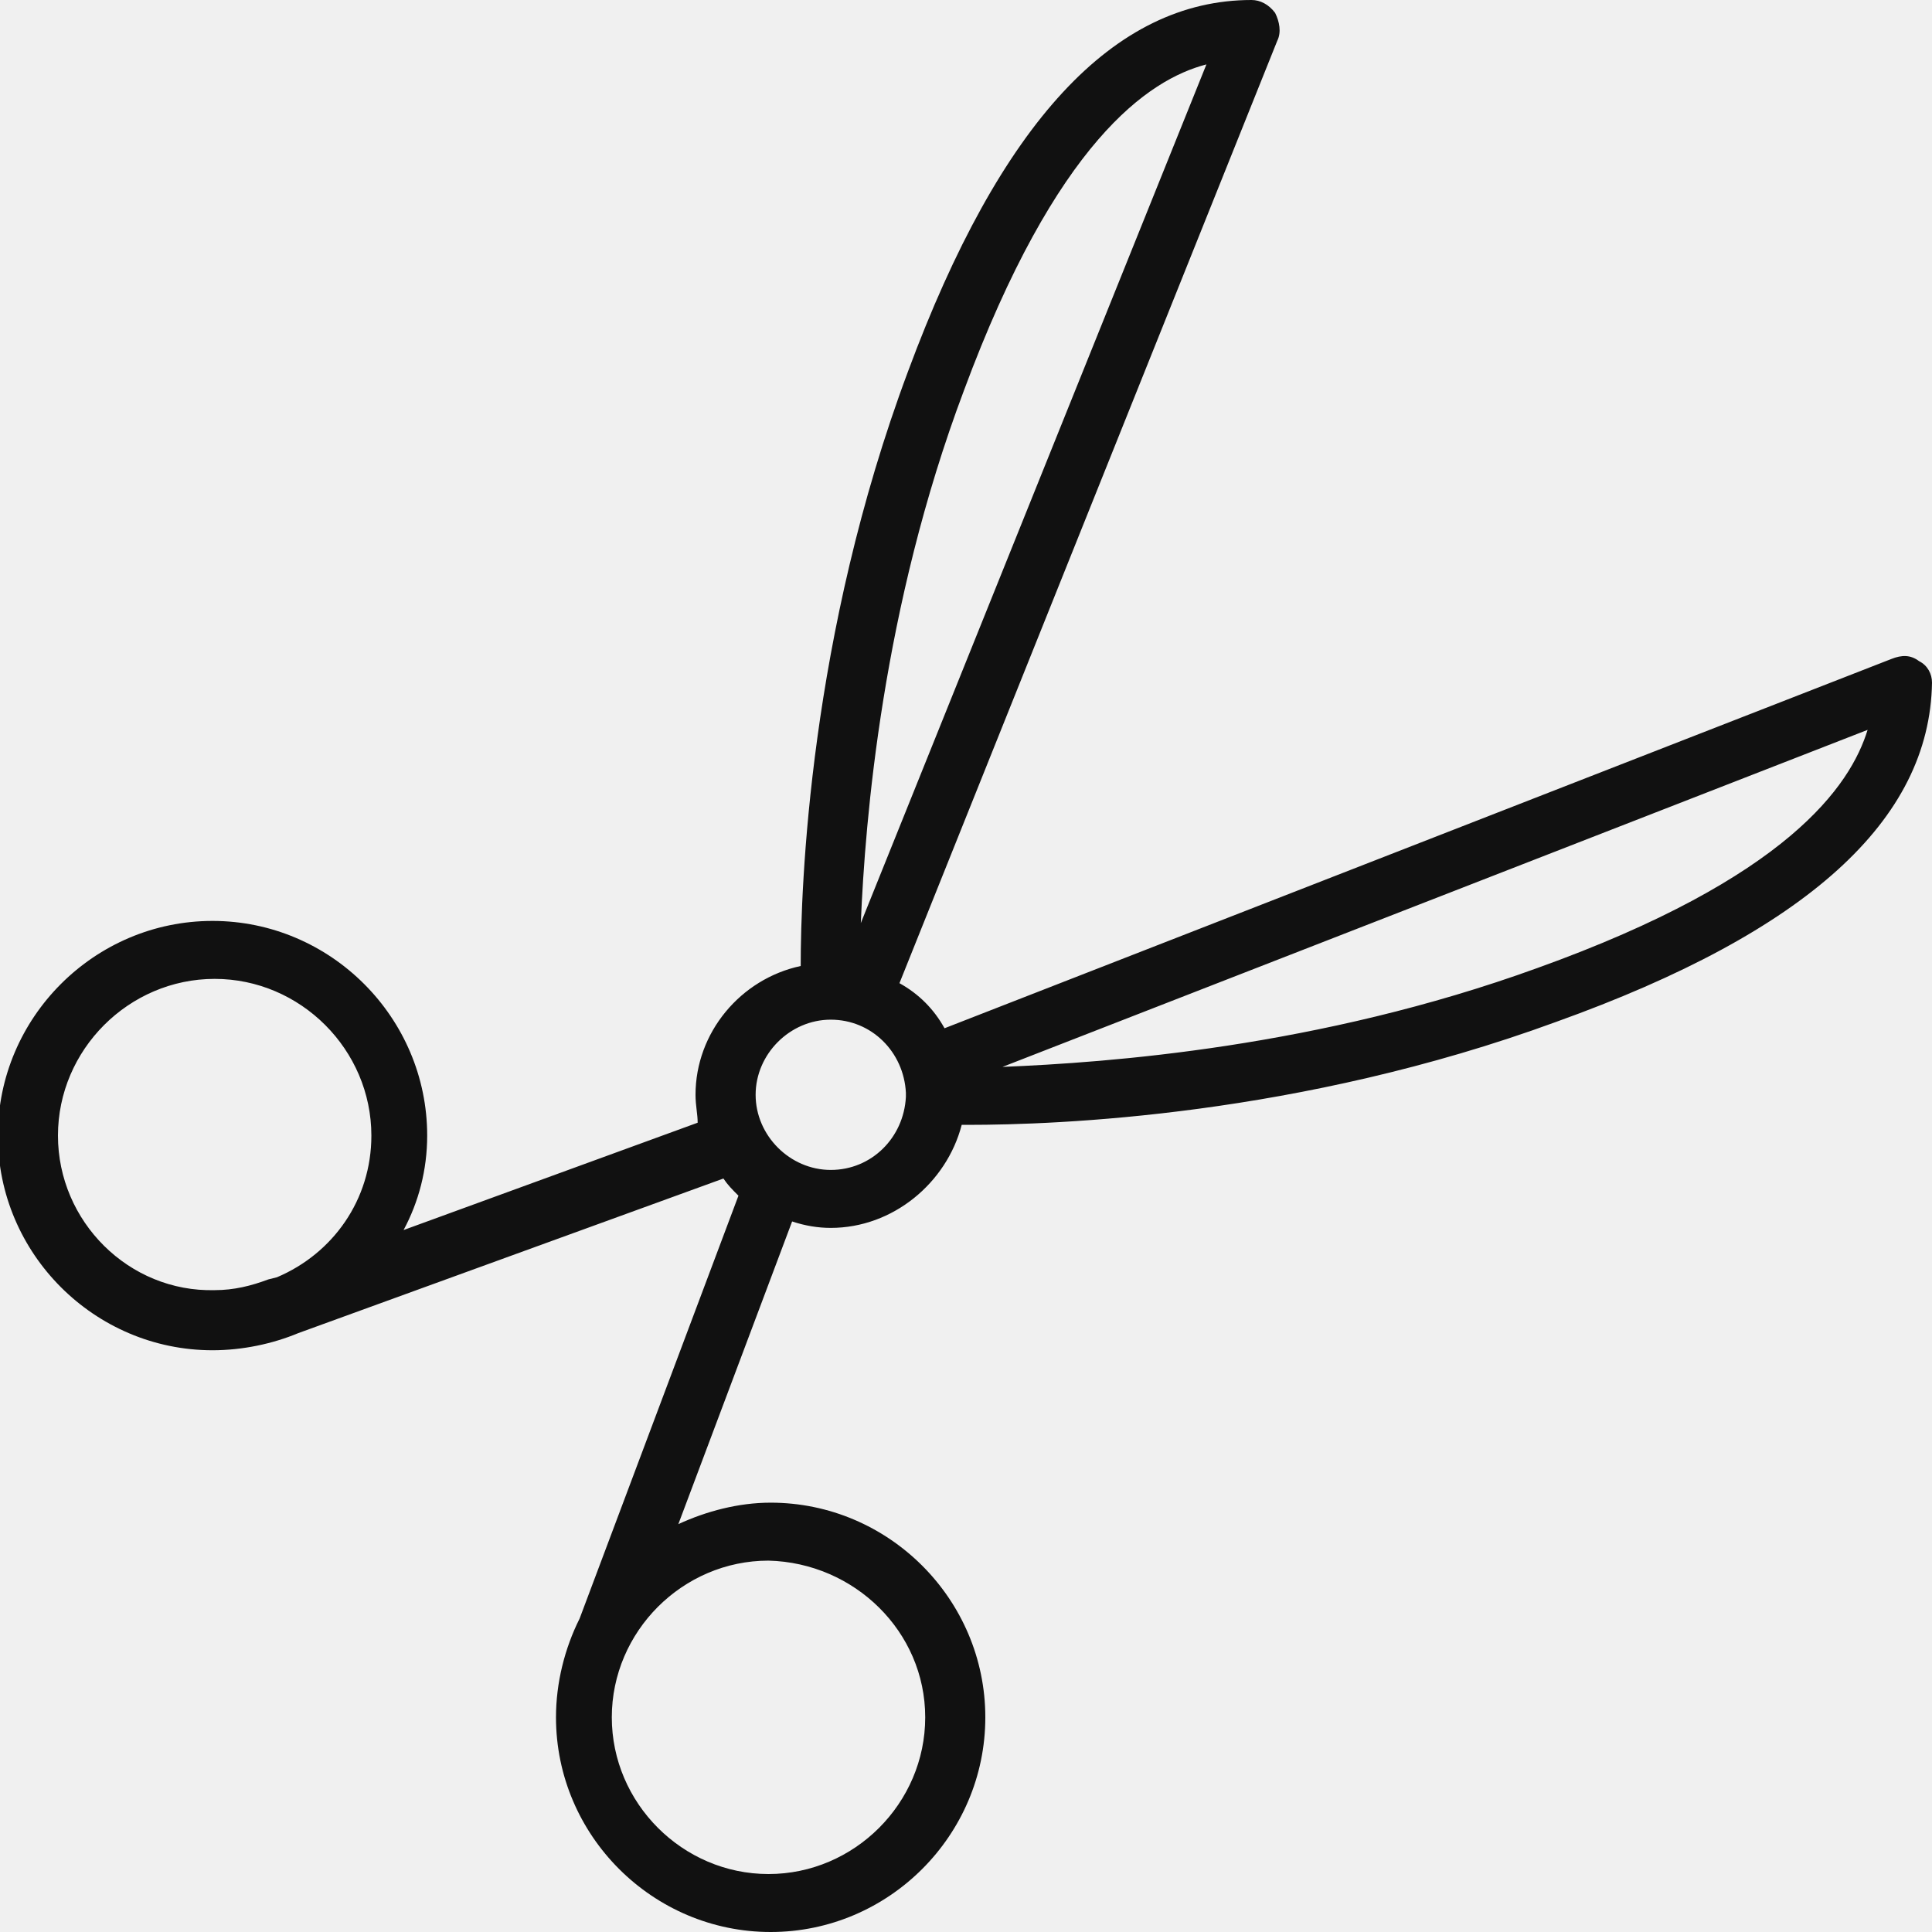
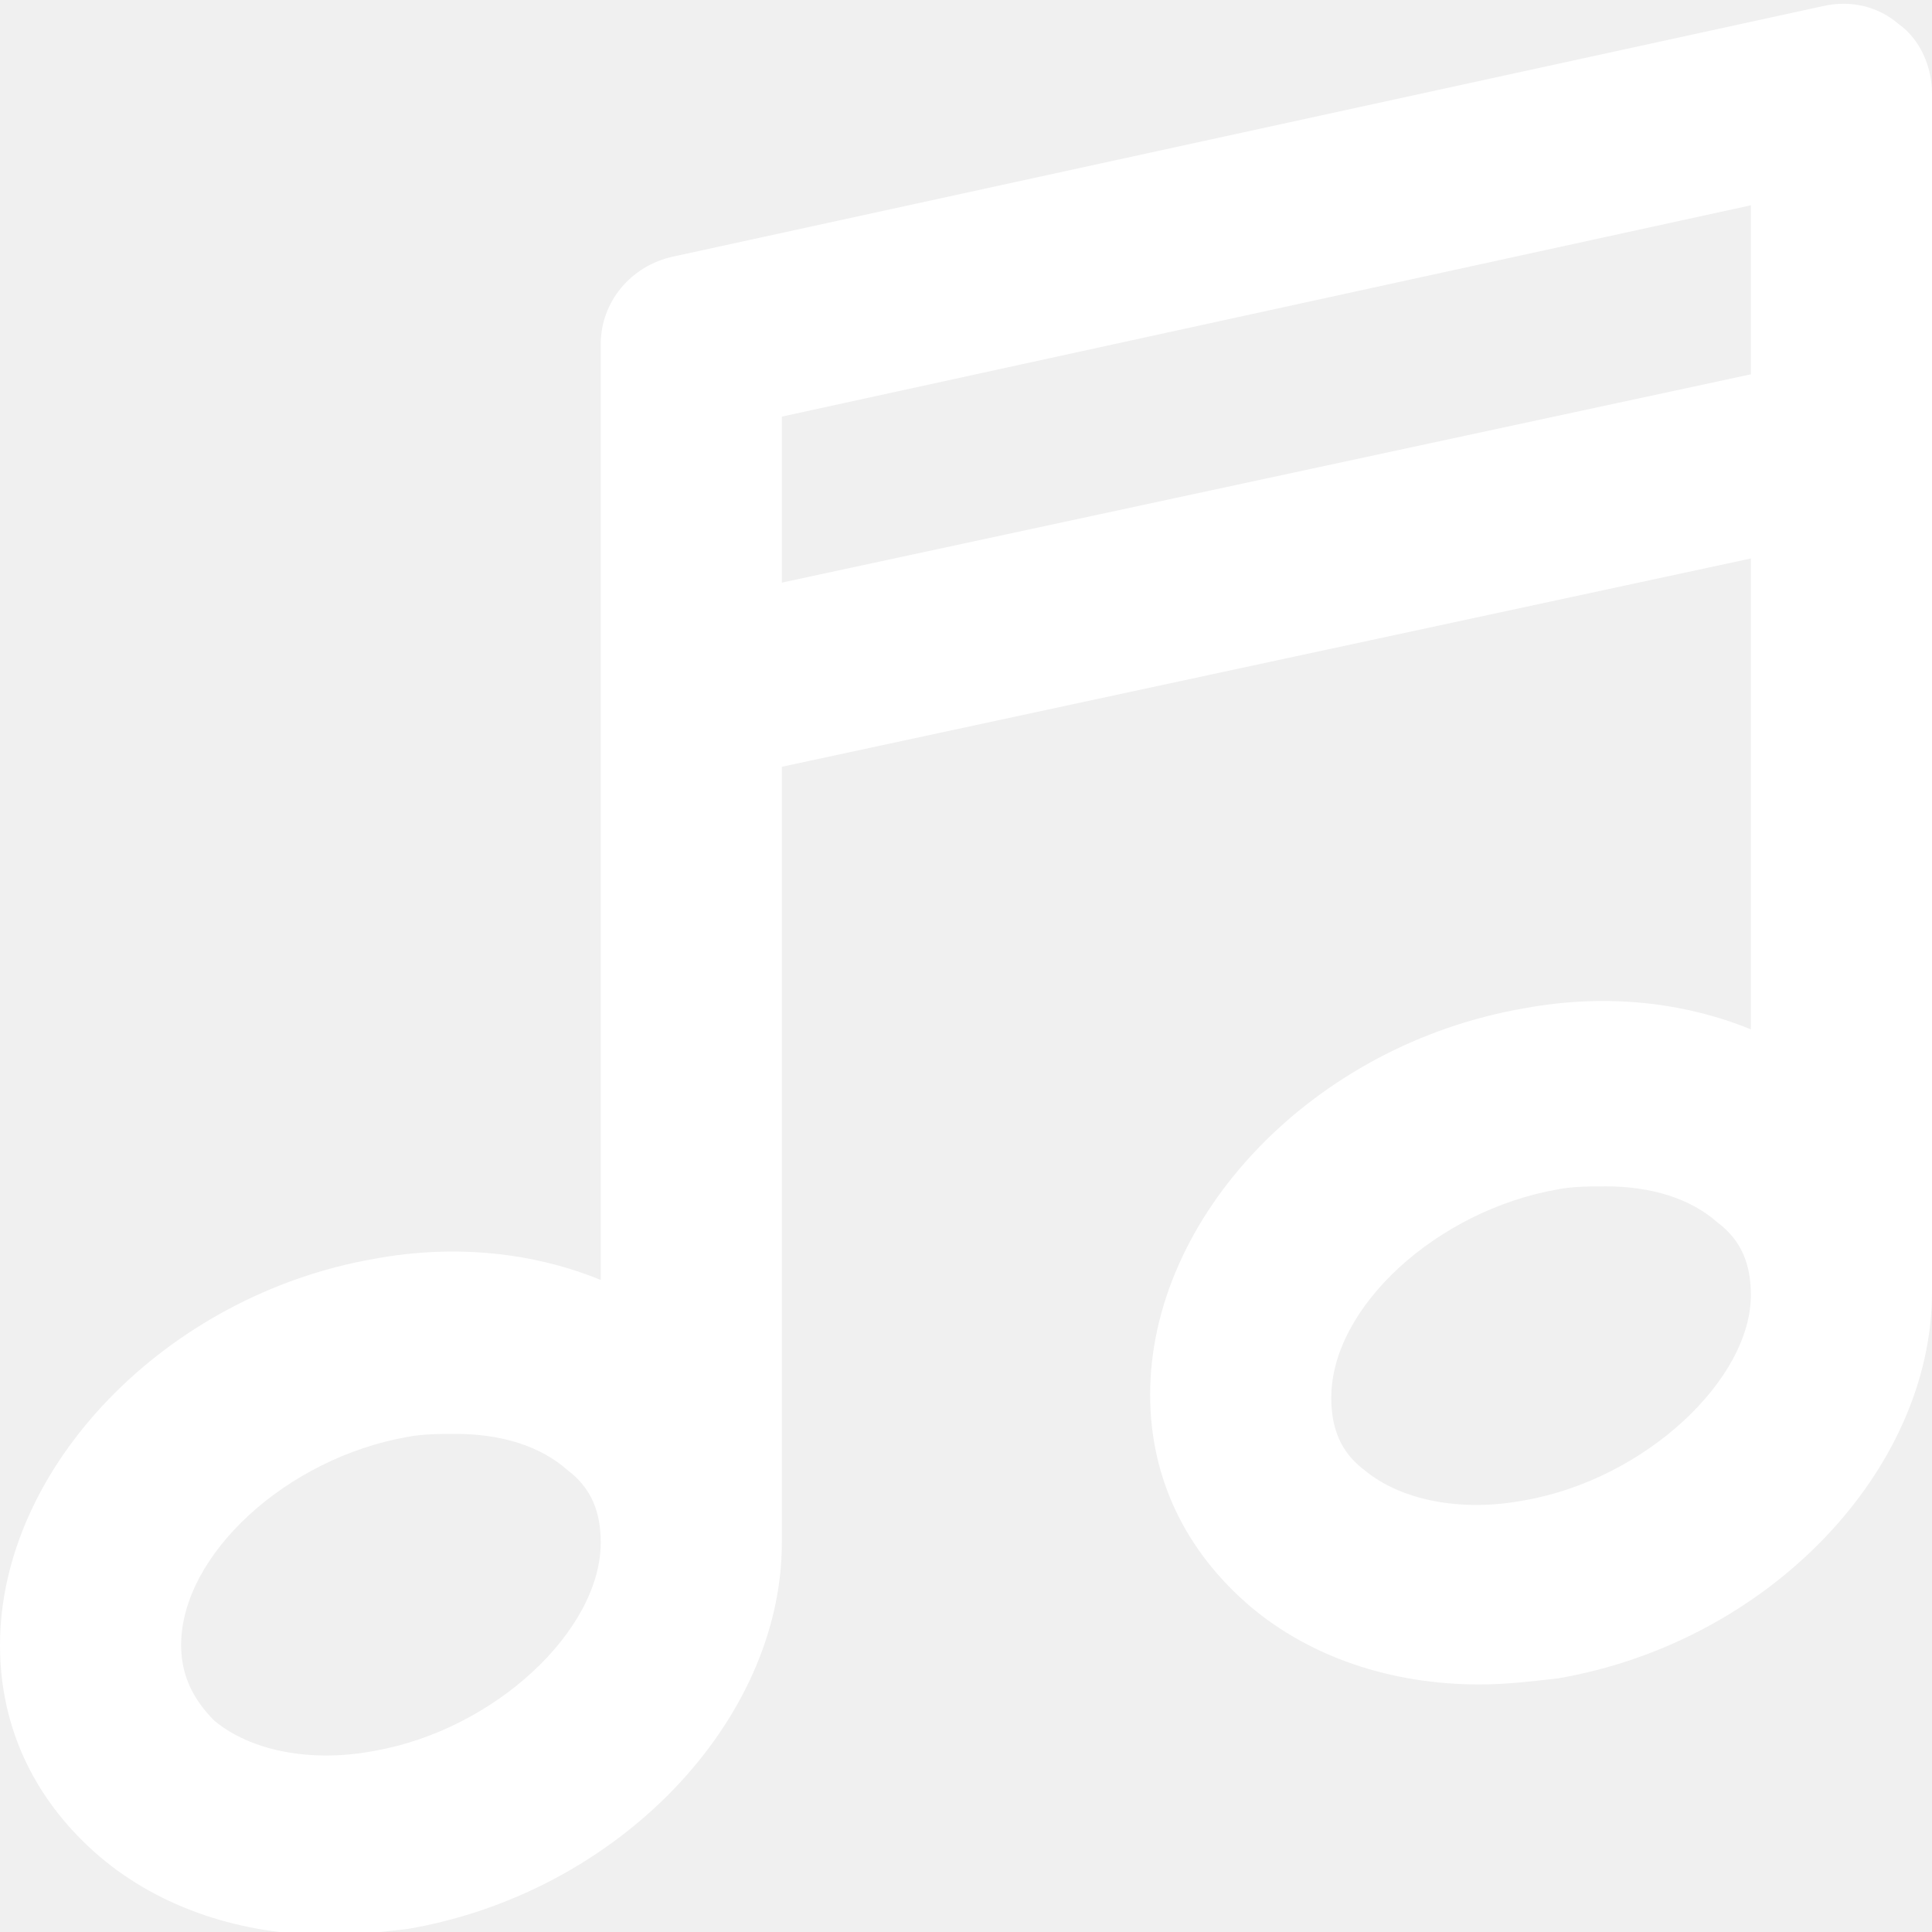
- <svg xmlns="http://www.w3.org/2000/svg" x="0px" y="0px" viewBox="0 0 90 90" enable-background="new 0 0 90 90" xml:space="preserve" width="90" height="90">
-   <path fill="#111111" d="M89.4,30.8c-0.4-0.3-0.8-0.3-1.3-0.1L44,47.9c-0.5-0.9-1.2-1.6-2.1-2.1L59.5,1.9c0.2-0.4,0.1-0.9-0.1-1.3   C59.1,0.2,58.7,0,58.3,0c-6.4,0-11.7,5.7-16,17.3c-4.6,12.3-5,24-5,27.7c-2.8,0.6-4.9,3.1-4.9,6c0,0.5,0.1,0.9,0.1,1.3l-13.7,5   c0.7-1.3,1.1-2.8,1.1-4.4c0-5.5-4.5-10-10-10c-5.5,0-10,4.5-10,10c0,5.5,4.5,10,10,10c1.4,0,2.8-0.3,4-0.8l19.8-7.2   c0.2,0.3,0.4,0.5,0.7,0.8L27,75.4c-0.7,1.4-1.1,3-1.1,4.6c0,5.5,4.5,10,10,10c5.5,0,10-4.5,10-10c0-5.5-4.5-10-10-10   c-1.5,0-3,0.4-4.3,1l5.3-14.1c0.6,0.2,1.2,0.3,1.8,0.3c2.9,0,5.4-2.1,6.1-4.8c0.1,0,0.2,0,0.3,0c4.1,0,15.4-0.4,27.4-4.8   c11.7-4.2,17.4-9.4,17.5-15.8C90,31.4,89.8,31,89.4,30.8L89.4,30.8z M2.7,52.9c0-4,3.3-7.3,7.3-7.3c4,0,7.3,3.3,7.3,7.3   c0,3-1.8,5.5-4.4,6.6l-0.4,0.1c-0.8,0.3-1.6,0.5-2.5,0.5C6,60.2,2.7,56.9,2.7,52.9L2.7,52.9z M43.1,80c0,4-3.3,7.3-7.3,7.3   c-4,0-7.3-3.3-7.3-7.3c0-4,3.3-7.3,7.3-7.3C39.8,72.8,43.1,76,43.1,80L43.1,80z M44.9,18.2C49.2,6.6,53.5,3.7,56.2,3L40.1,43   C40.3,38.2,41.1,28.3,44.9,18.2L44.9,18.2z M38.7,54.5c-1.9,0-3.5-1.6-3.5-3.5c0-1.9,1.6-3.5,3.5-3.5c1.9,0,3.4,1.5,3.5,3.4   c0,0,0,0.1,0,0.1c0,0,0,0.1,0,0.1C42.1,53,40.6,54.5,38.7,54.5L38.7,54.5z M71.6,45.1c-10.2,3.7-20,4.4-24.9,4.6L87,34   C86.2,36.6,83.3,40.9,71.6,45.1L71.6,45.1z" />
+ <svg xmlns="http://www.w3.org/2000/svg" version="1.1" id="Layer_2" x="0px" y="0px" viewBox="0 0 64 64" style="enable-background:new 0 0 64 64;" xml:space="preserve">
+   <style type="text/css">
+ 	.st0{fill:#FFFFFF;}
+ </style>
+   <path id="XMLID_1033_" class="st0" d="M62.9,0.8c-0.7-0.6-1.6-0.8-2.5-0.6L22.3,8.5c-1.4,0.3-2.4,1.5-2.4,2.9v31  c-2.2-0.9-4.8-1.2-7.5-0.7C5.5,42.9,0,48.6,0,54.5c0,2.8,1.2,5.2,3.3,7c2,1.7,4.7,2.6,7.6,2.6c0.9,0,1.7-0.1,2.6-0.2  c7-1.2,12.4-6.9,12.4-12.8V25.4L58,18.5v15.6c-2.2-0.9-4.8-1.2-7.5-0.7c-7,1.2-12.4,6.9-12.4,12.8c0,2.8,1.2,5.2,3.3,7  c2,1.7,4.7,2.6,7.6,2.6c0.9,0,1.7-0.1,2.6-0.2c7-1.2,12.4-6.9,12.4-12.8V3.1C64,2.2,63.6,1.3,62.9,0.8z M12.4,58  c-2.1,0.4-4.1,0-5.3-1C6.4,56.3,6,55.5,6,54.5c0-3,3.5-6.2,7.5-6.9c0.5-0.1,1.1-0.1,1.6-0.1c1.5,0,2.8,0.4,3.7,1.2  c0.8,0.6,1.1,1.4,1.1,2.4C19.9,54,16.4,57.3,12.4,58z M25.9,19.3v-5.5l32.1-7v5.6L25.9,19.3z M50.5,49.7c-2.1,0.4-4.1,0-5.3-1  c-0.8-0.6-1.1-1.4-1.1-2.4c0-3,3.5-6.2,7.5-6.9c0.5-0.1,1.1-0.1,1.6-0.1c1.5,0,2.8,0.4,3.7,1.2c0.8,0.6,1.1,1.4,1.1,2.4  C58,45.7,54.5,49,50.5,49.7z" />
</svg>
